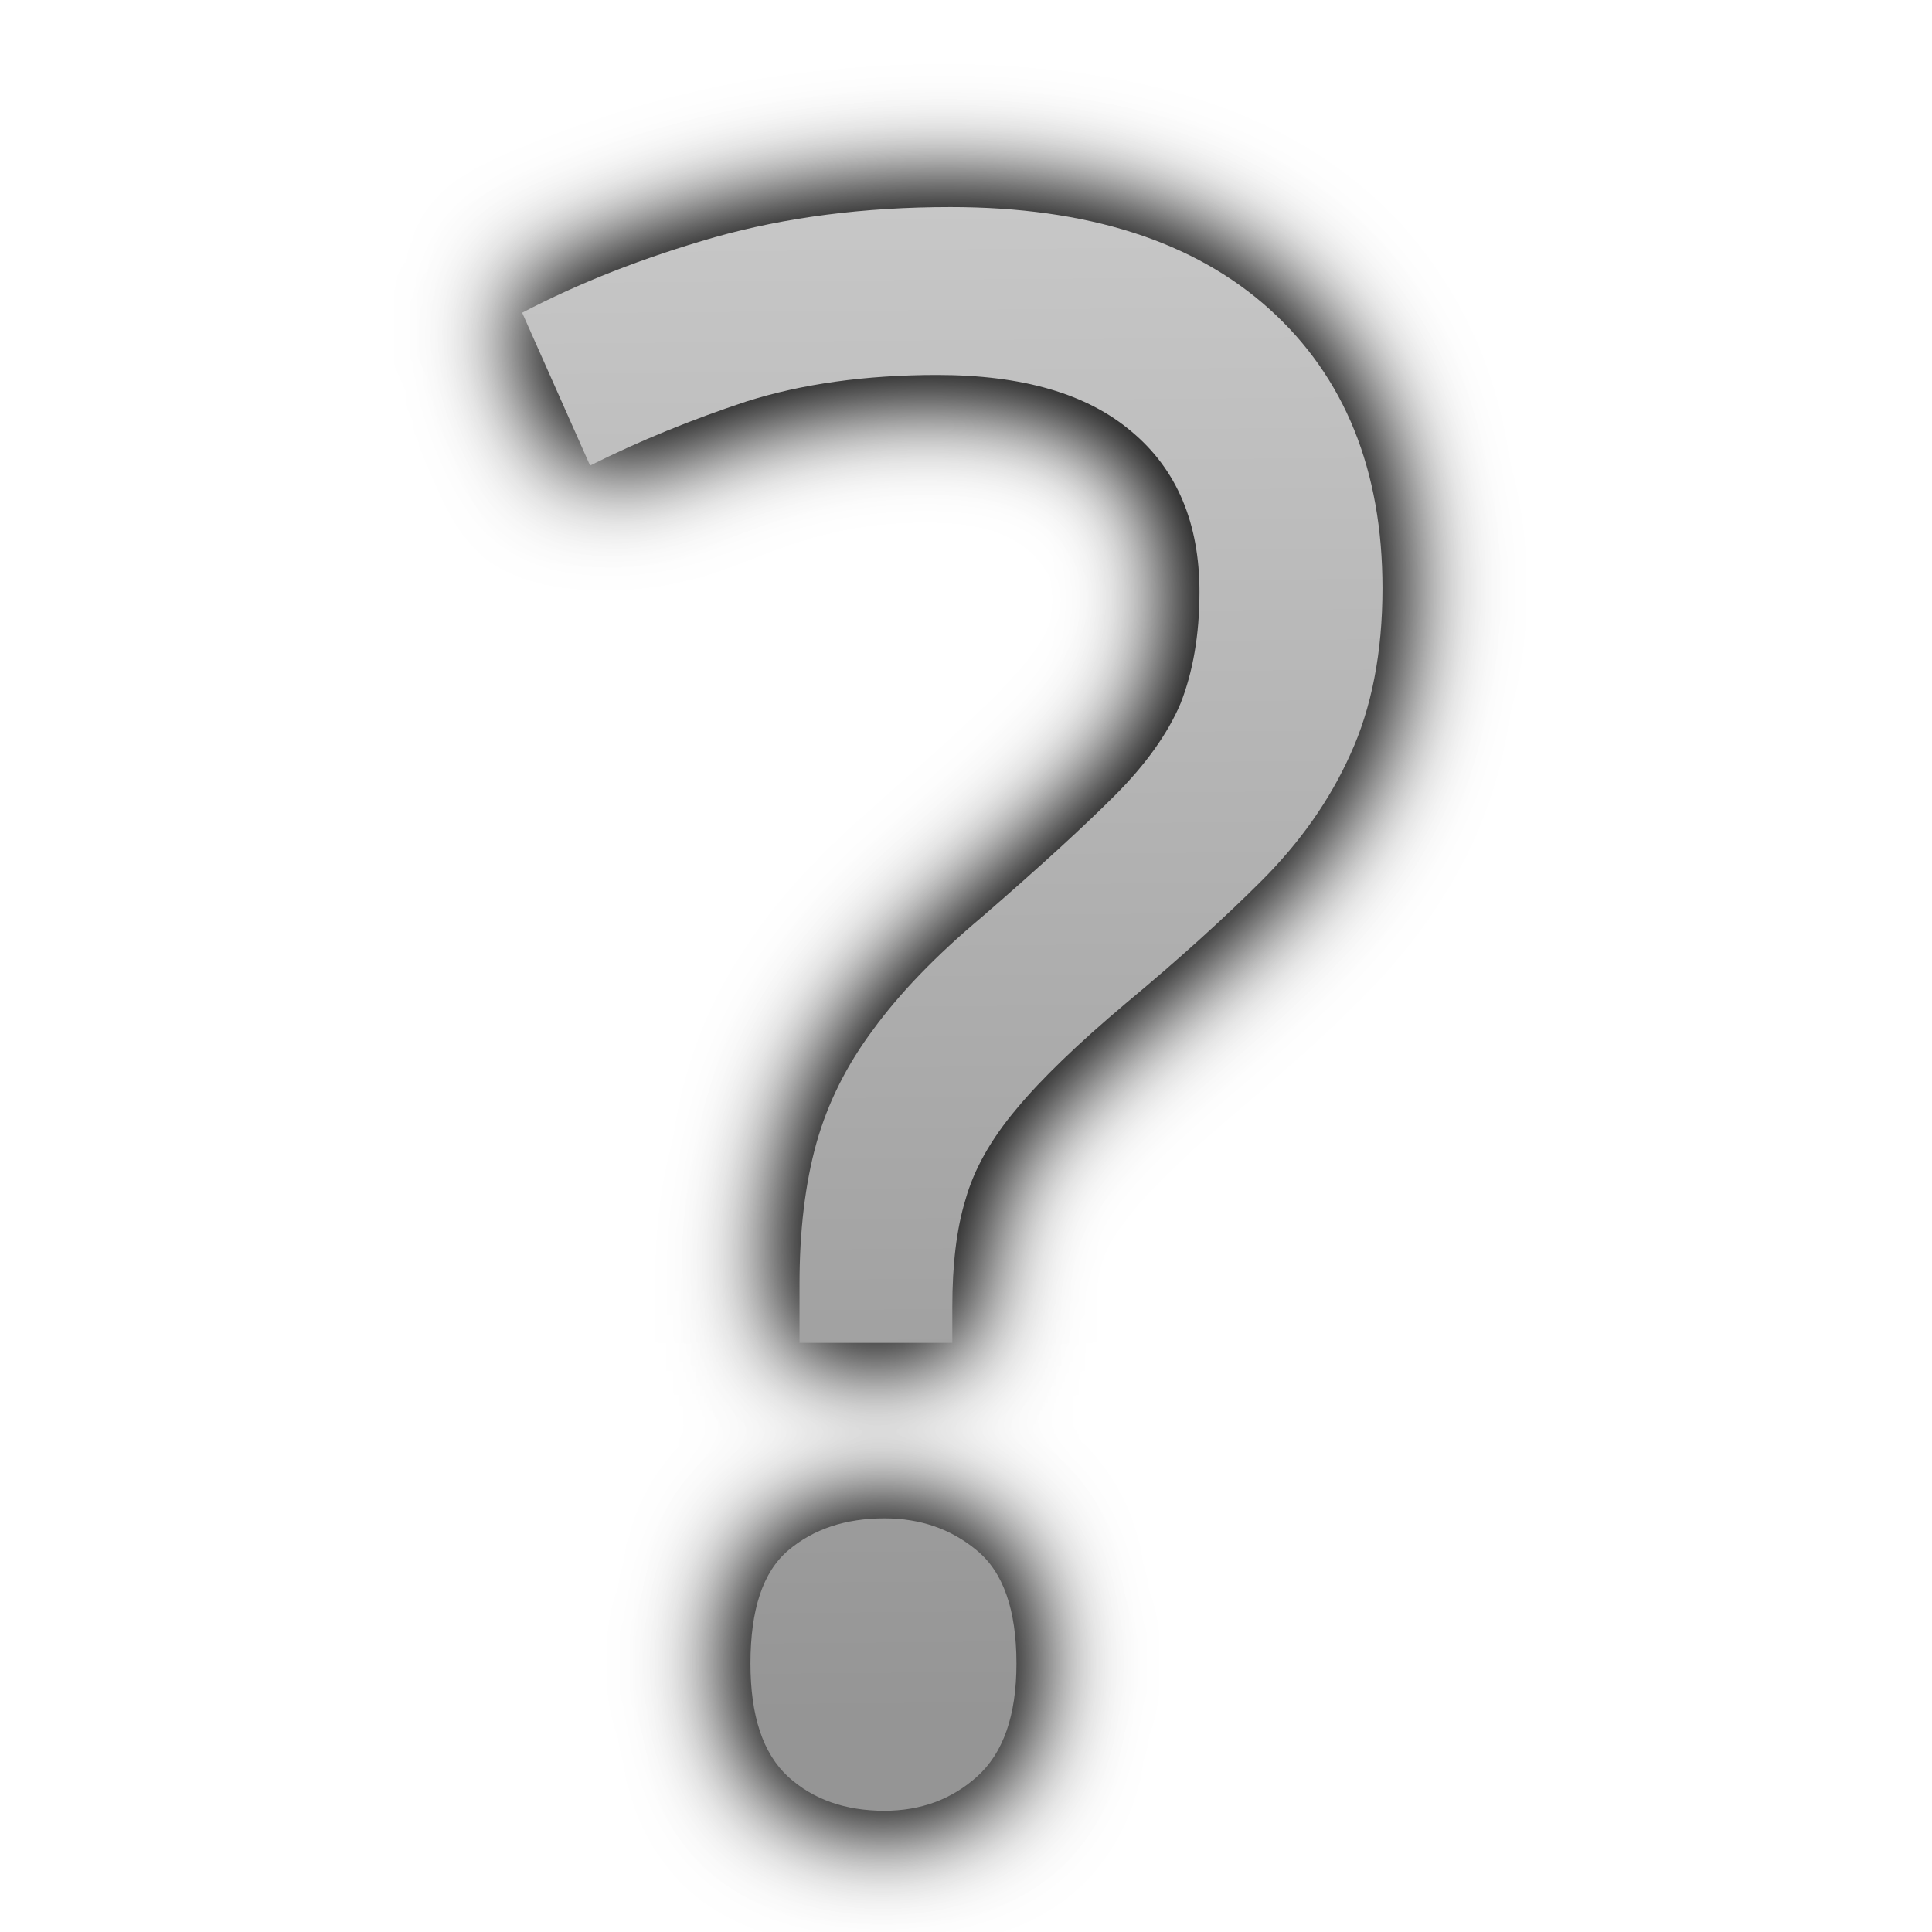
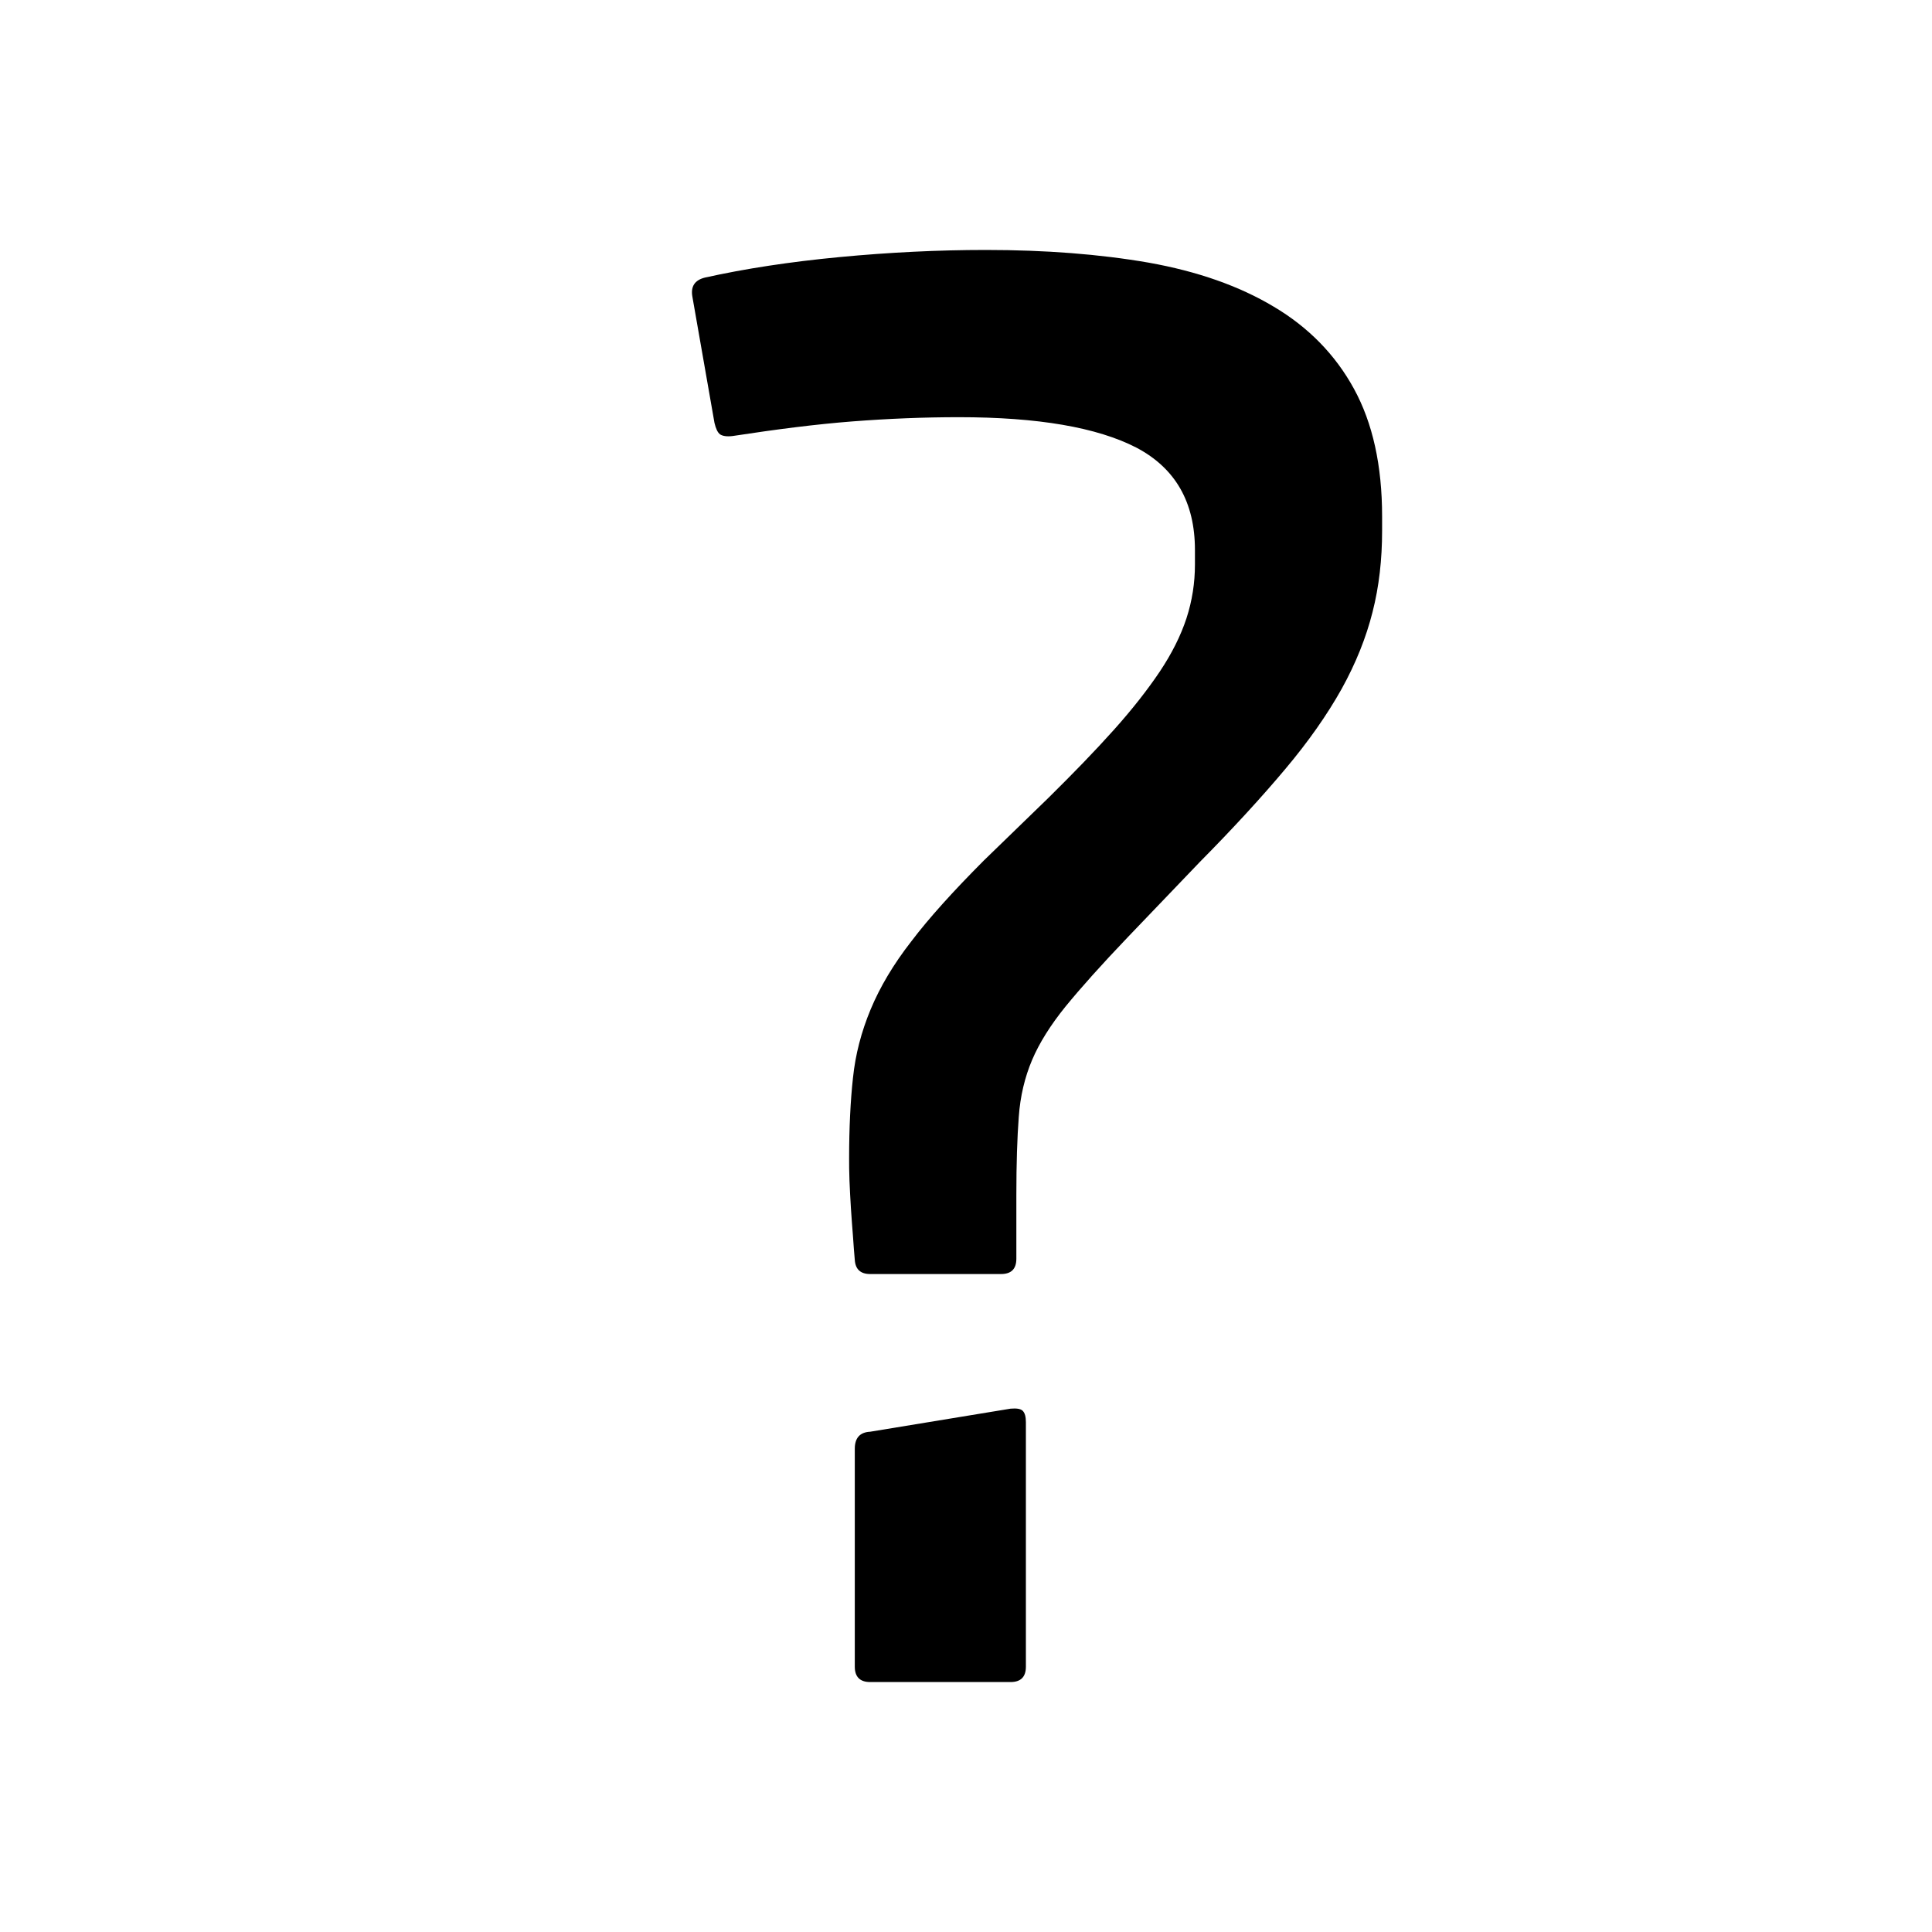
- <svg xmlns="http://www.w3.org/2000/svg" xmlns:xlink="http://www.w3.org/1999/xlink" width="16px" height="16px" id="svg2993" version="1.1">
-   <defs id="defs2995">
-     <linearGradient id="linearGradient3808">
-       <stop style="stop-color:#c8c8c8;stop-opacity:1;" offset="0" id="stop3810" />
-       <stop style="stop-color:#959595;stop-opacity:1" offset="1" id="stop3812" />
-     </linearGradient>
-     <filter id="filter3804" x="-0.251" width="1.502" y="-0.132" height="1.263">
-       <feGaussianBlur stdDeviation="0.733" id="feGaussianBlur3806" />
-     </filter>
-     <linearGradient xlink:href="#linearGradient3808" id="linearGradient3844" x1="8.492" y1="1.44" x2="8.602" y2="14.212" gradientUnits="userSpaceOnUse" />
-     <filter id="filter3889" x="-0.14" width="1.279" y="-0.073" height="1.146">
-       <feGaussianBlur stdDeviation="0.407" id="feGaussianBlur3891" />
-     </filter>
-     <filter id="filter3897" x="-0.172" width="1.344" y="-0.09" height="1.18">
-       <feGaussianBlur stdDeviation="0.501" id="feGaussianBlur3899" />
-     </filter>
-   </defs>
-   <g id="layer2" style="display:inline">
-     <text id="text3006" y="14.748" x="4.106" style="font-size:18px;font-style:normal;font-weight:normal;line-height:125%;letter-spacing:0px;word-spacing:0px;fill:#000000;fill-opacity:1;stroke:none;font-family:Sans;filter:url(#filter3897)" xml:space="preserve">
-       <tspan y="14.748" x="4.106" id="tspan3008">?</tspan>
-     </text>
-     <text xml:space="preserve" style="font-size:18px;font-style:normal;font-weight:normal;line-height:125%;letter-spacing:0px;word-spacing:0px;fill:#000000;fill-opacity:1;stroke:none;font-family:Sans;filter:url(#filter3889)" x="4.106" y="14.748" id="text3824">
-       <tspan id="tspan3826" x="4.106" y="14.748">?</tspan>
-     </text>
-   </g>
-   <g id="layer1" style="display:inline">
-     <text xml:space="preserve" style="font-size:18px;font-style:normal;font-weight:normal;line-height:125%;letter-spacing:0px;word-spacing:0px;fill:url(#linearGradient3844);fill-opacity:1;stroke:none;font-family:Sans" x="4.106" y="14.748" id="text3001">
-       <tspan id="tspan3003" x="4.106" y="14.748" style="fill:url(#linearGradient3844);fill-opacity:1">?</tspan>
-     </text>
-   </g>
+ <svg xmlns="http://www.w3.org/2000/svg" version="1.1" id="svg2993" x="0px" y="0px" width="16px" height="16px" viewBox="0 0 16 16" enable-background="new 0 0 16 16" xml:space="preserve">
+   <path d="M8.417,10.424c0,0.086-0.043,0.127-0.127,0.127H7.206c-0.079,0-0.122-0.039-0.127-0.117  c-0.005-0.055-0.01-0.119-0.015-0.195c-0.006-0.076-0.012-0.154-0.017-0.232c-0.005-0.08-0.009-0.156-0.012-0.23  S7.032,9.641,7.032,9.594c0-0.252,0.011-0.477,0.032-0.668c0.02-0.193,0.069-0.381,0.146-0.566s0.188-0.373,0.337-0.564  c0.146-0.193,0.348-0.416,0.601-0.67l0.53-0.514C8.889,6.404,9.07,6.217,9.224,6.045s0.279-0.332,0.38-0.482  c0.1-0.15,0.174-0.297,0.222-0.443c0.047-0.145,0.07-0.293,0.07-0.445V4.555c0-0.396-0.162-0.678-0.485-0.848  C9.085,3.539,8.596,3.455,7.941,3.455c-0.29,0-0.584,0.012-0.882,0.035S6.432,3.555,6.067,3.611c-0.048,0.006-0.083,0-0.104-0.014  C5.943,3.582,5.928,3.549,5.917,3.502L5.734,2.457C5.719,2.373,5.753,2.32,5.837,2.299c0.333-0.074,0.705-0.131,1.116-0.17  S7.769,2.07,8.164,2.07c0.494,0,0.944,0.035,1.348,0.105c0.404,0.072,0.75,0.193,1.037,0.365c0.287,0.17,0.51,0.398,0.664,0.68  c0.155,0.283,0.233,0.635,0.233,1.057v0.119c0,0.236-0.025,0.461-0.079,0.672c-0.053,0.211-0.138,0.424-0.256,0.637  c-0.119,0.213-0.275,0.436-0.467,0.664c-0.193,0.23-0.429,0.488-0.709,0.771L9.343,7.758C9.121,7.99,8.948,8.184,8.824,8.336  C8.701,8.488,8.607,8.637,8.547,8.779S8.449,9.078,8.437,9.25c-0.013,0.17-0.02,0.387-0.02,0.645V10.424z M7.206,13.93  c-0.084,0-0.127-0.043-0.127-0.127v-1.805c0-0.09,0.043-0.137,0.127-0.141l1.163-0.191c0.048-0.004,0.08,0,0.099,0.016  c0.019,0.018,0.028,0.049,0.028,0.096v2.025c0,0.084-0.042,0.127-0.127,0.127H7.206z" />
</svg>
